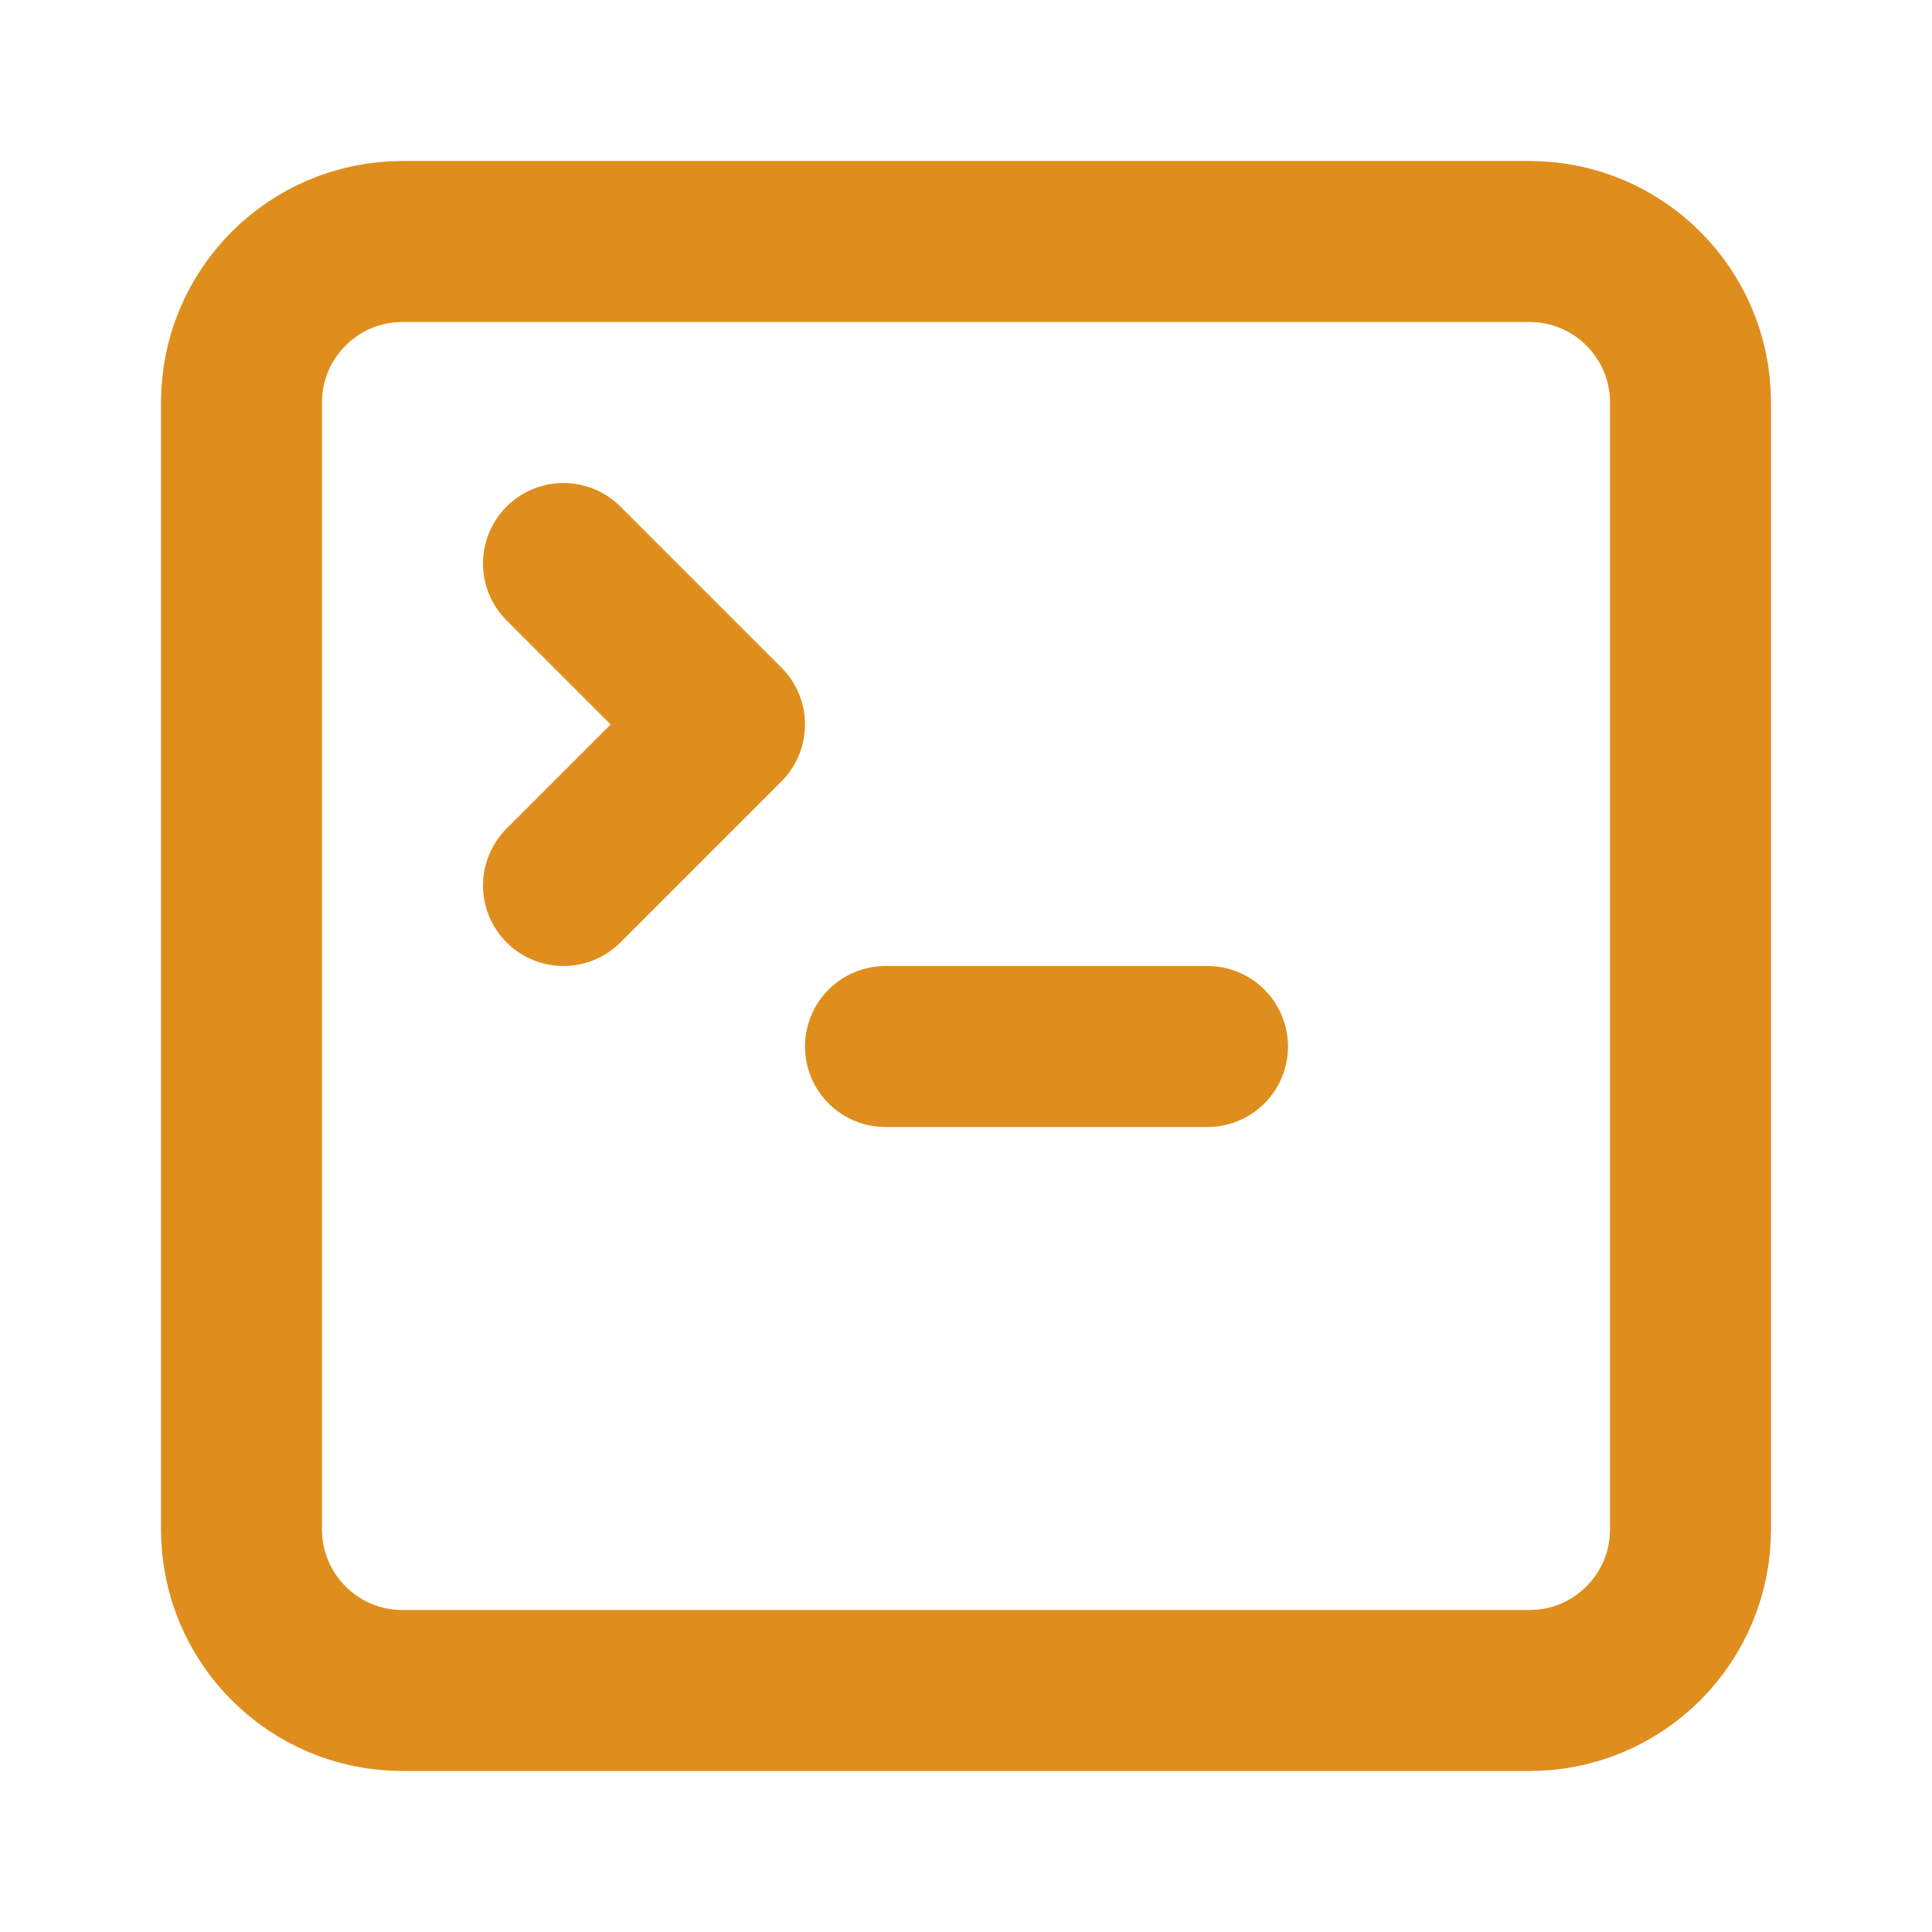
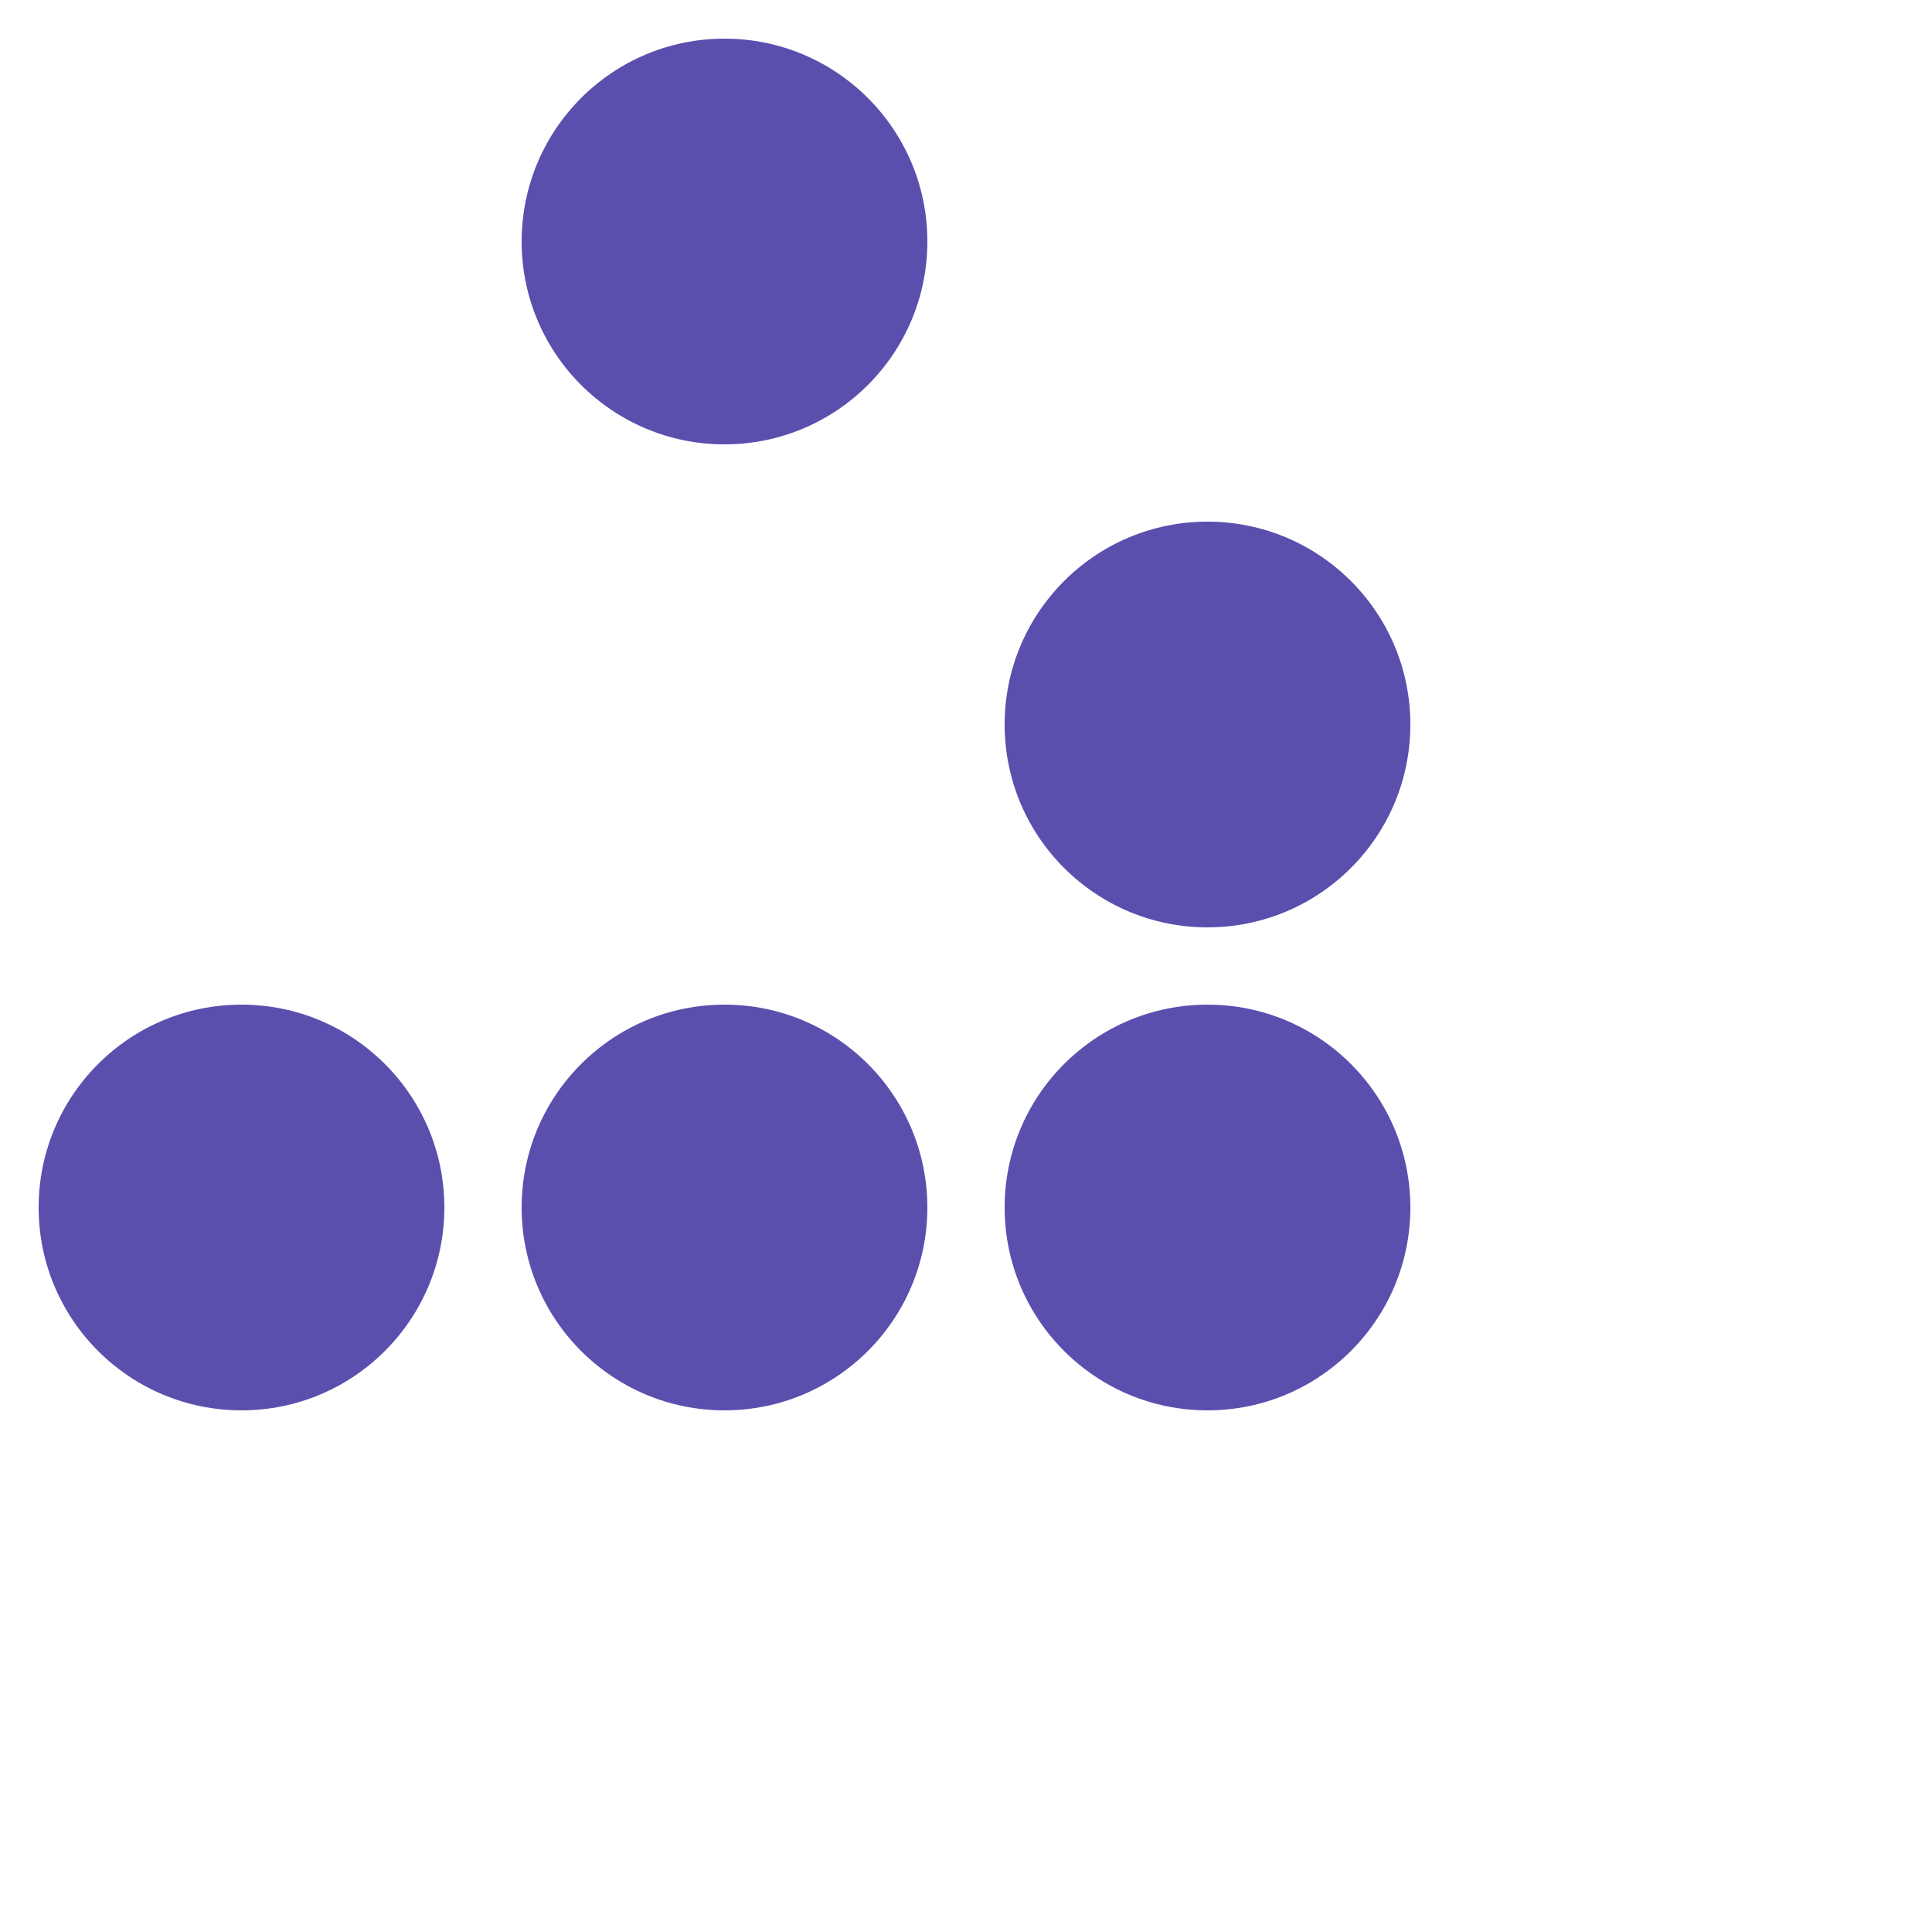
- <svg xmlns="http://www.w3.org/2000/svg" width="32" height="32" viewBox="0 0 24 24" fill="none" stroke="#df8e1d" stroke-width="2" stroke-linecap="round" stroke-linejoin="round">
-   <path d="m7 11 2-2-2-2" />
-   <path d="M11 13h4" />
-   <rect width="18" height="18" x="3" y="3" rx="2" ry="2" />
+ <svg xmlns="http://www.w3.org/2000/svg" width="32" height="32" viewBox="-0.5 -0.5 4 4" fill="#5b4fae">
+   <circle cx="1" cy="0" r="0.42" />
+   <circle cx="2" cy="1" r="0.42" />
+   <circle cx="0" cy="2" r="0.42" />
+   <circle cx="1" cy="2" r="0.42" />
+   <circle cx="2" cy="2" r="0.42" />
</svg>
